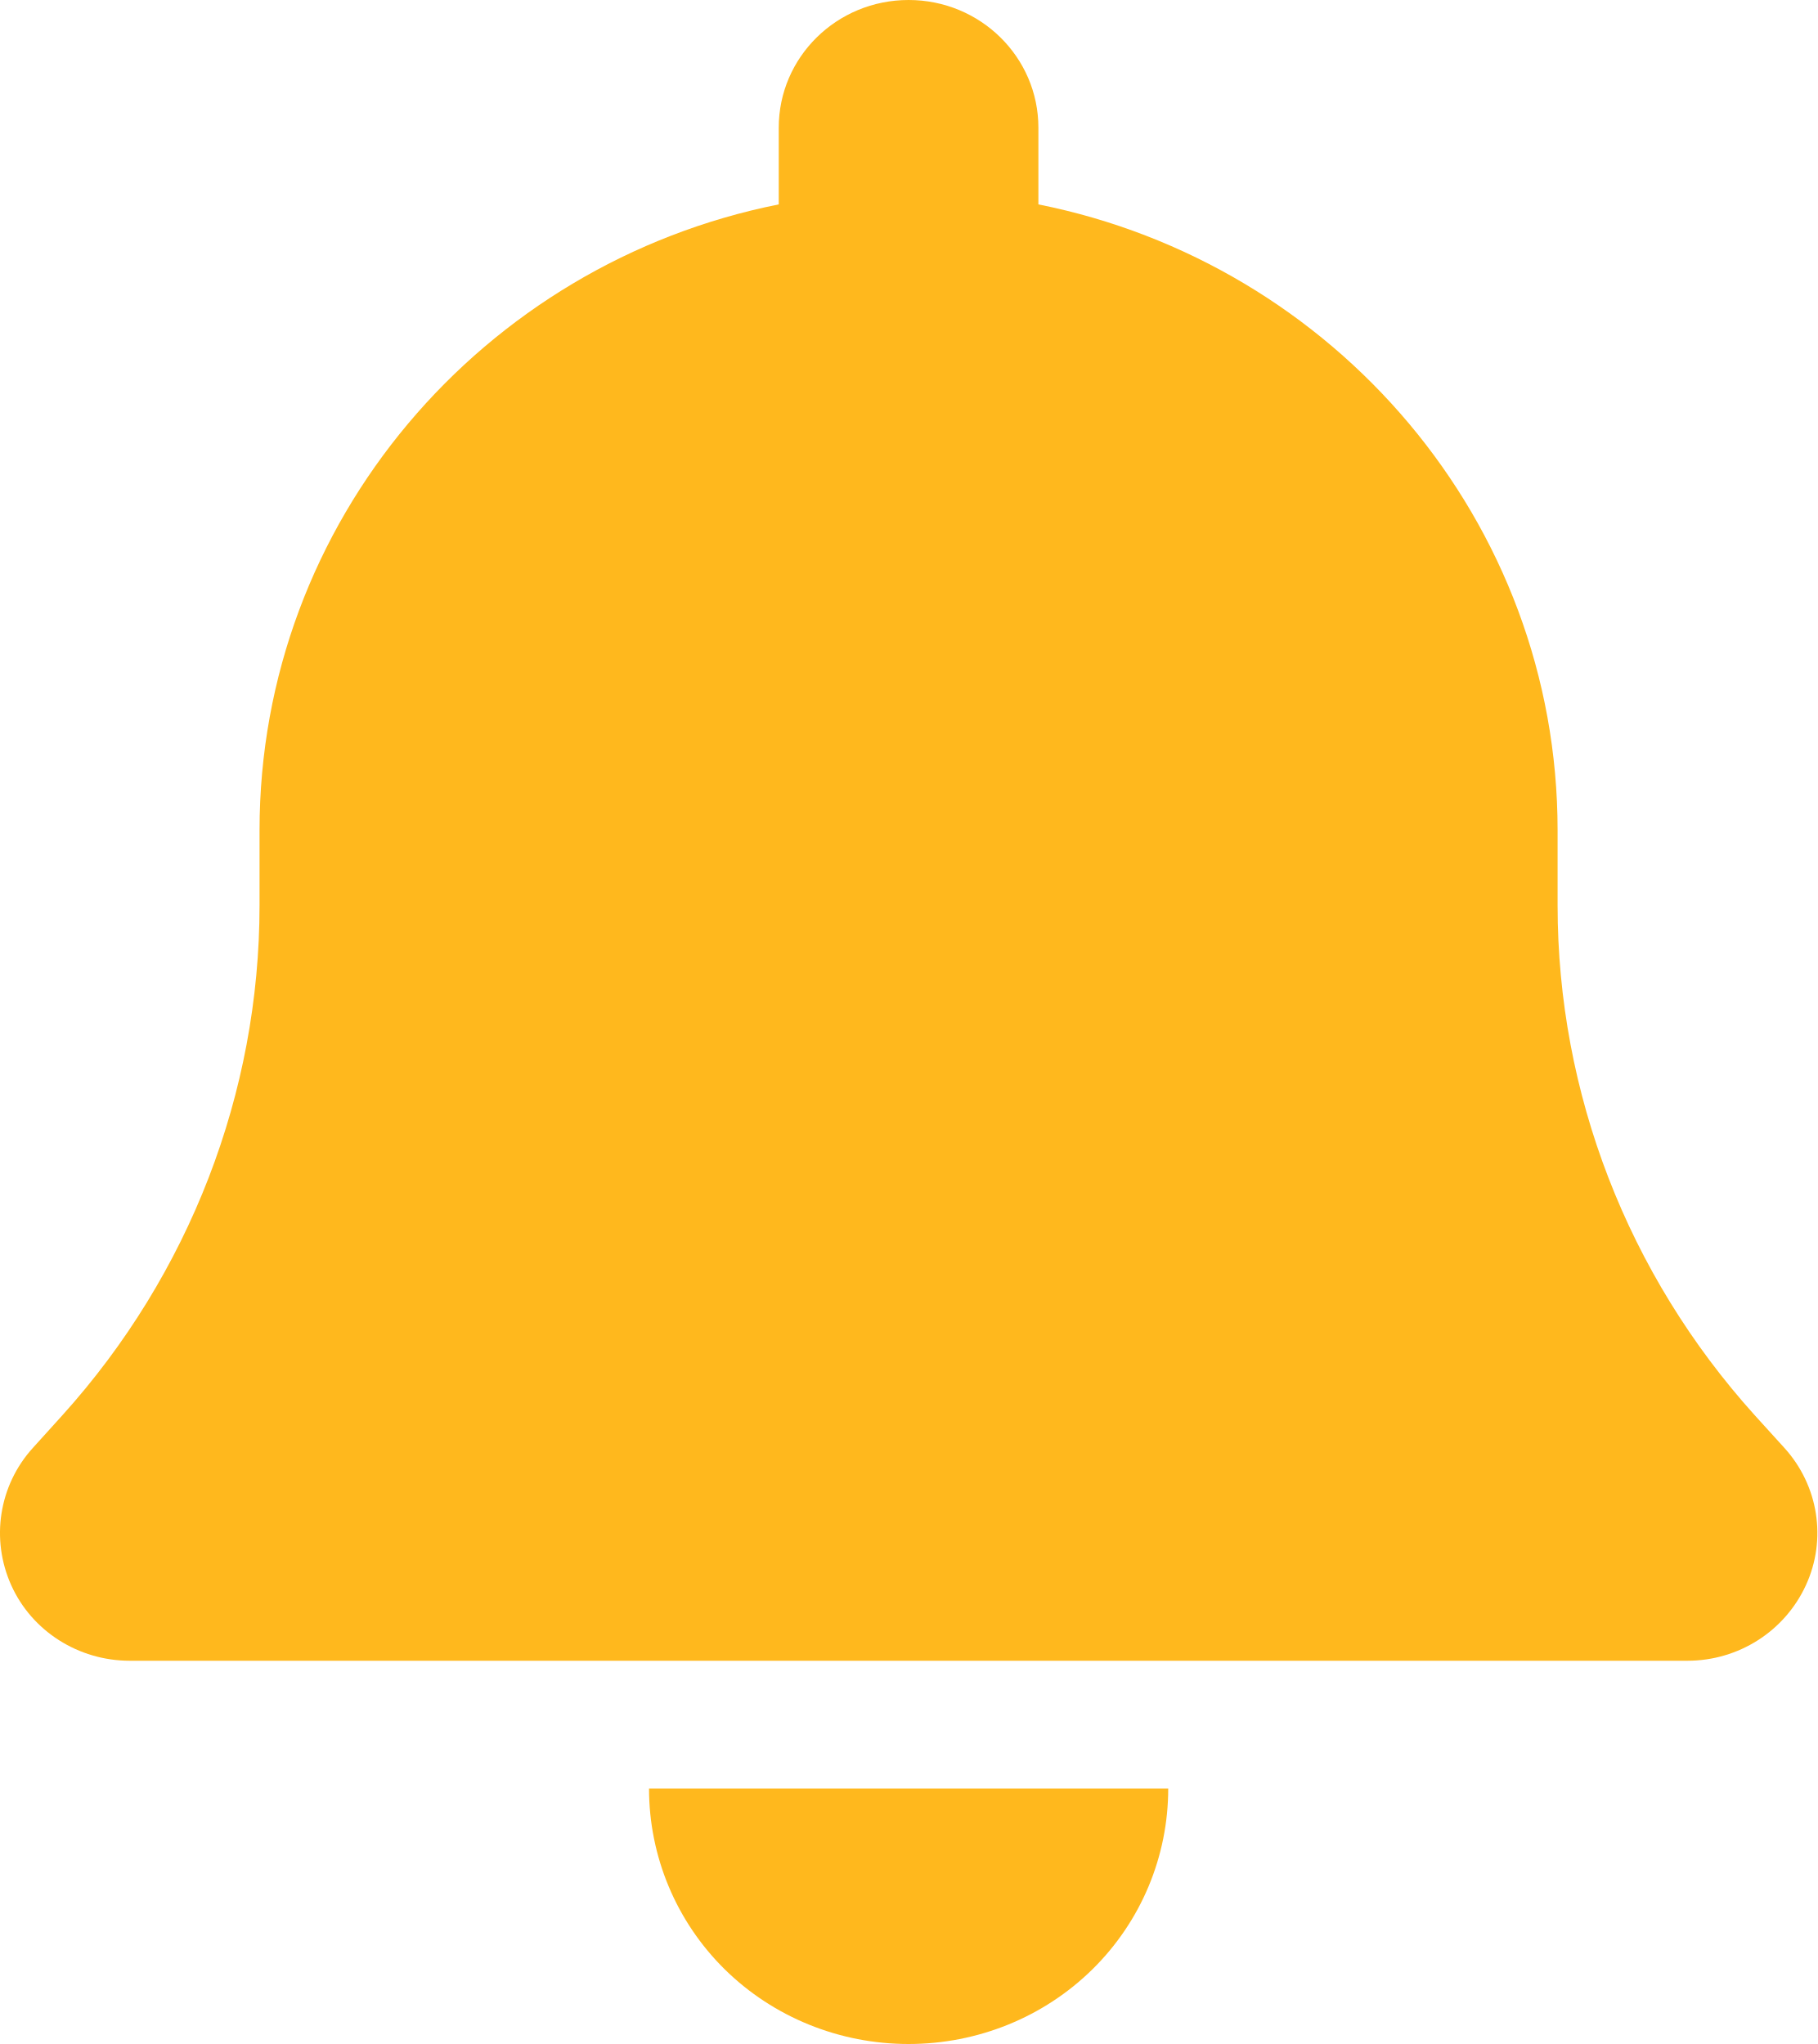
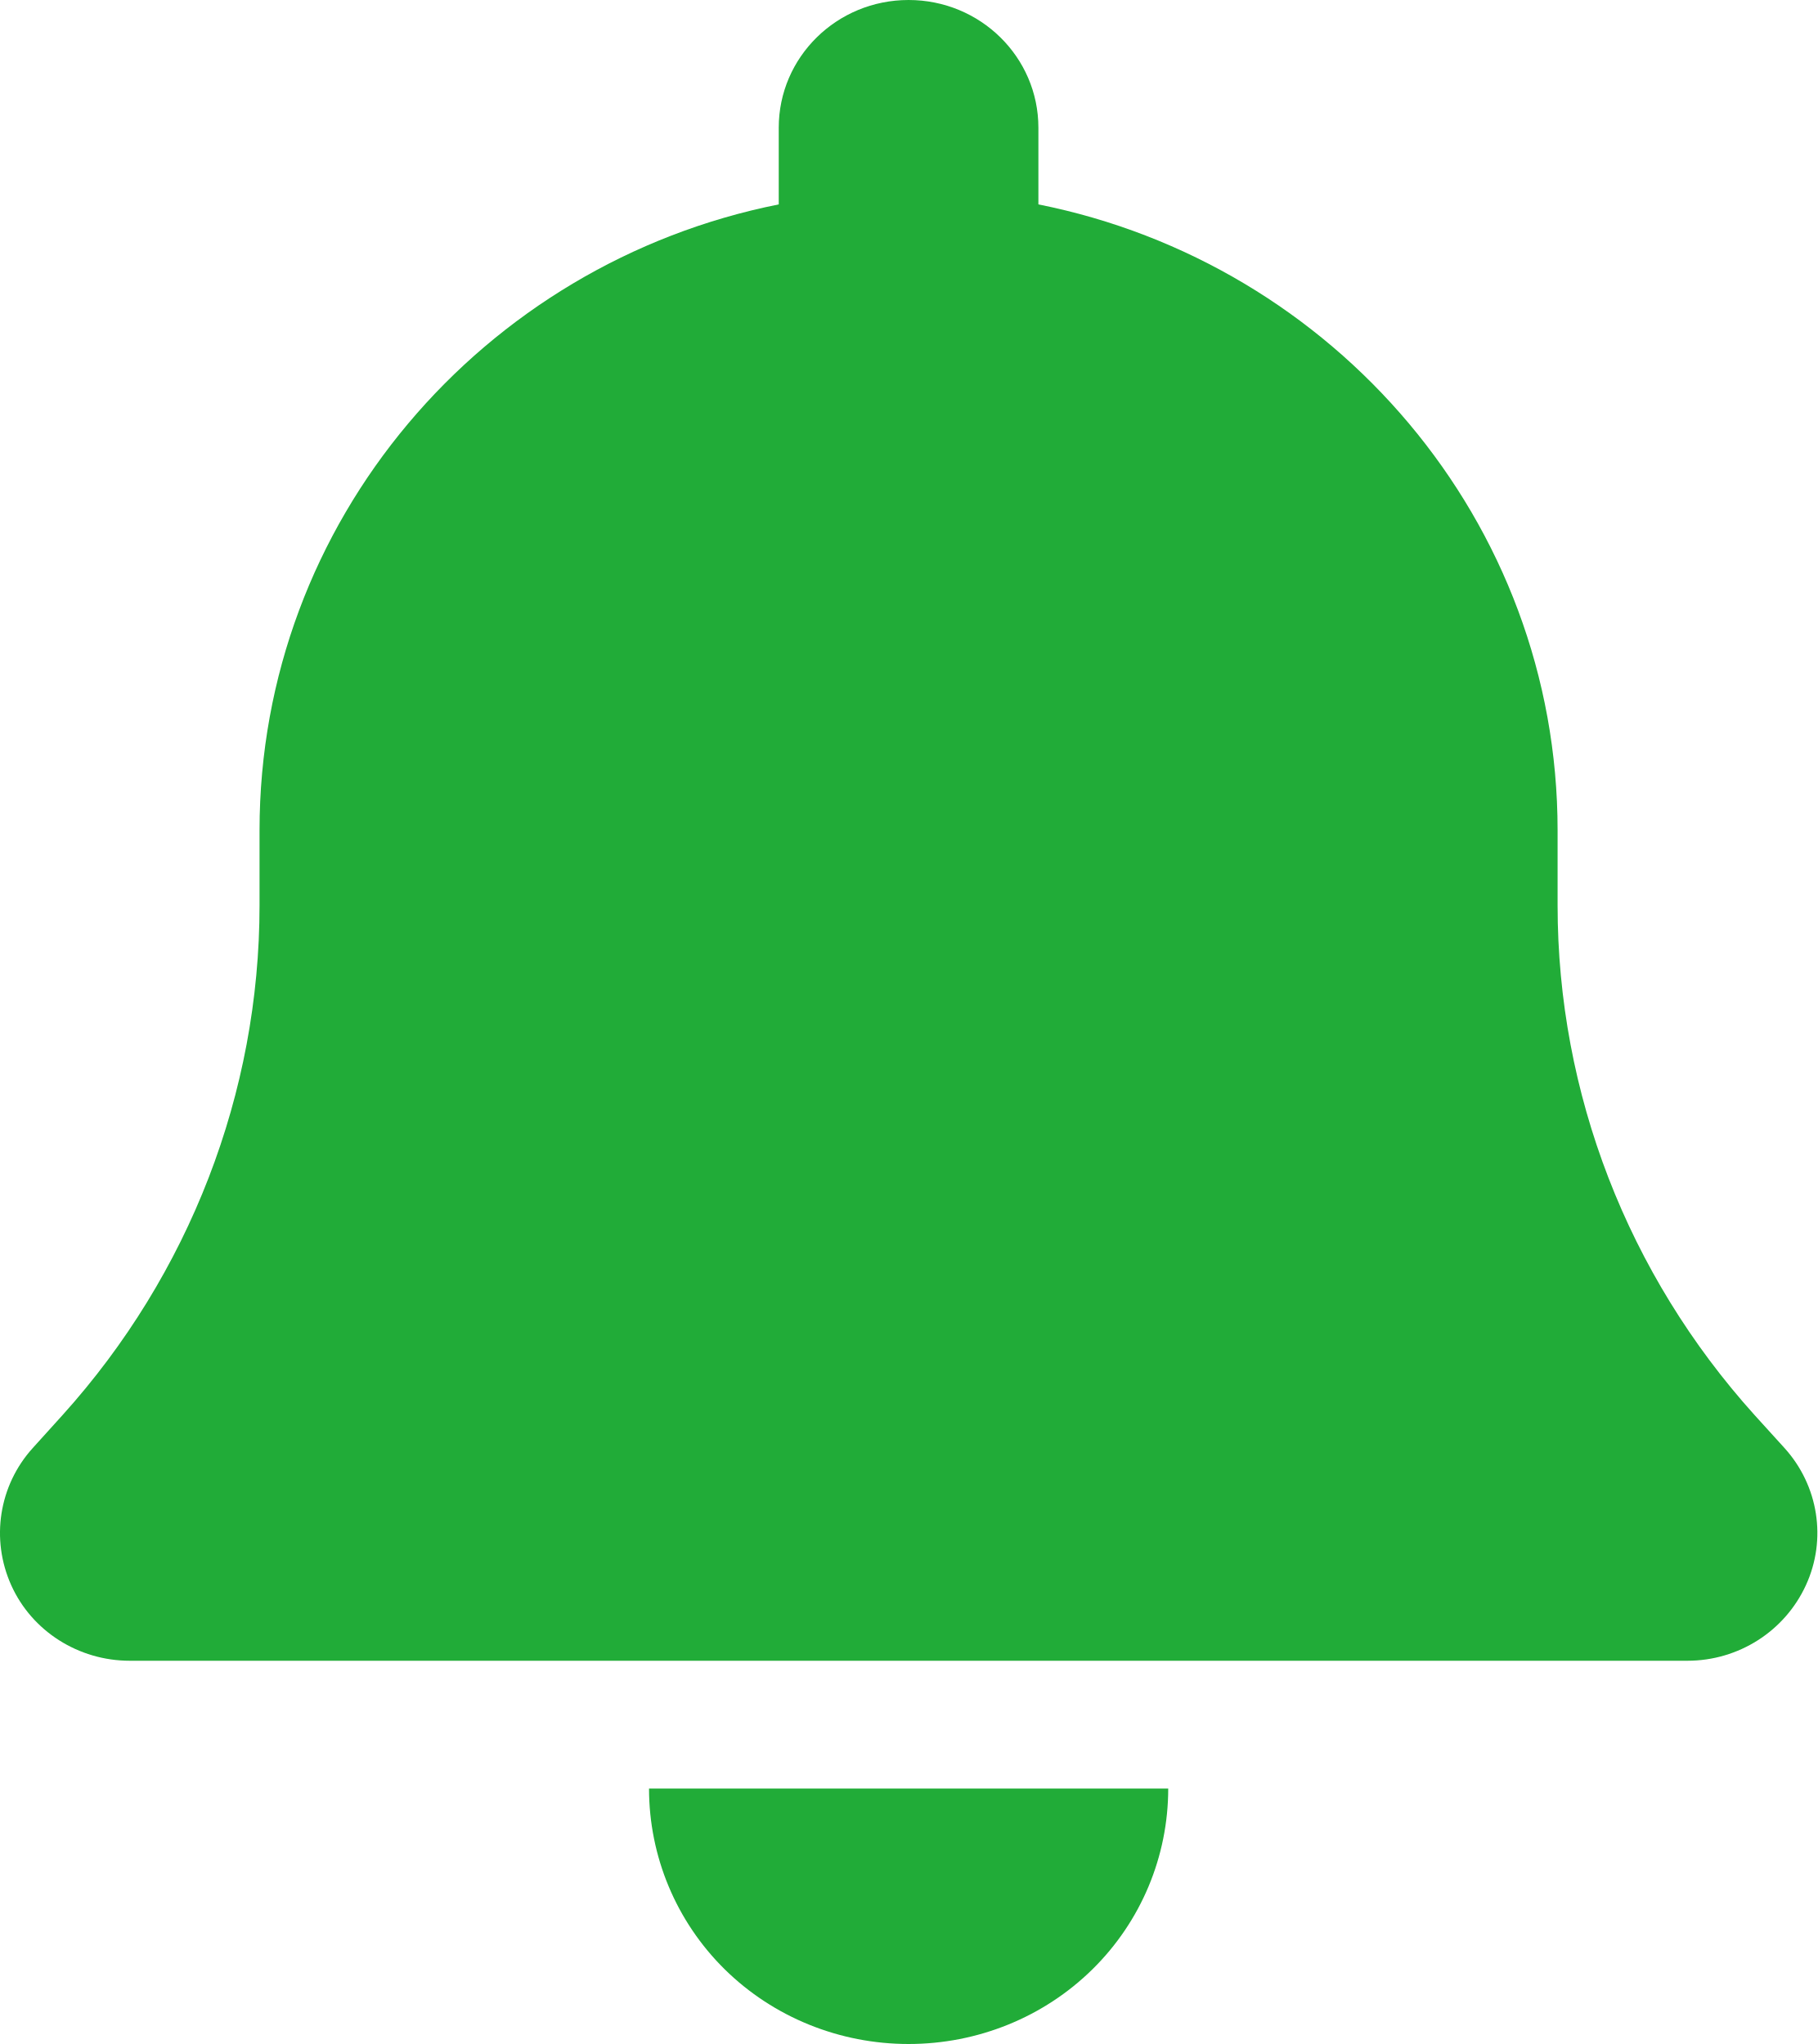
<svg xmlns="http://www.w3.org/2000/svg" width="16" height="18" viewBox="0 0 16 18" fill="none">
-   <path d="M7.999 0C7.367 0 6.856 0.503 6.856 1.125V1.8C4.249 2.32 2.285 4.591 2.285 7.312V7.973C2.285 9.626 1.667 11.222 0.553 12.459L0.289 12.751C-0.011 13.082 -0.083 13.556 0.099 13.96C0.281 14.365 0.692 14.625 1.142 14.625H14.856C15.306 14.625 15.713 14.365 15.899 13.96C16.085 13.556 16.01 13.082 15.71 12.751L15.445 12.459C14.331 11.222 13.713 9.629 13.713 7.973V7.312C13.713 4.591 11.749 2.32 9.142 1.8V1.125C9.142 0.503 8.631 0 7.999 0ZM9.617 17.343C10.046 16.921 10.285 16.348 10.285 15.75H7.999H5.714C5.714 16.348 5.953 16.921 6.381 17.343C6.81 17.765 7.392 18 7.999 18C8.606 18 9.188 17.765 9.617 17.343Z" fill="#FFB81D" />
+   <path d="M7.999 0C7.367 0 6.856 0.503 6.856 1.125V1.8C4.249 2.32 2.285 4.591 2.285 7.312V7.973C2.285 9.626 1.667 11.222 0.553 12.459L0.289 12.751C-0.011 13.082 -0.083 13.556 0.099 13.96C0.281 14.365 0.692 14.625 1.142 14.625H14.856C15.306 14.625 15.713 14.365 15.899 13.96C16.085 13.556 16.01 13.082 15.71 12.751L15.445 12.459C14.331 11.222 13.713 9.629 13.713 7.973V7.312C13.713 4.591 11.749 2.32 9.142 1.8V1.125C9.142 0.503 8.631 0 7.999 0ZM9.617 17.343C10.046 16.921 10.285 16.348 10.285 15.75H7.999H5.714C5.714 16.348 5.953 16.921 6.381 17.343C6.81 17.765 7.392 18 7.999 18C8.606 18 9.188 17.765 9.617 17.343Z" fill="#21ac38" />
</svg>
